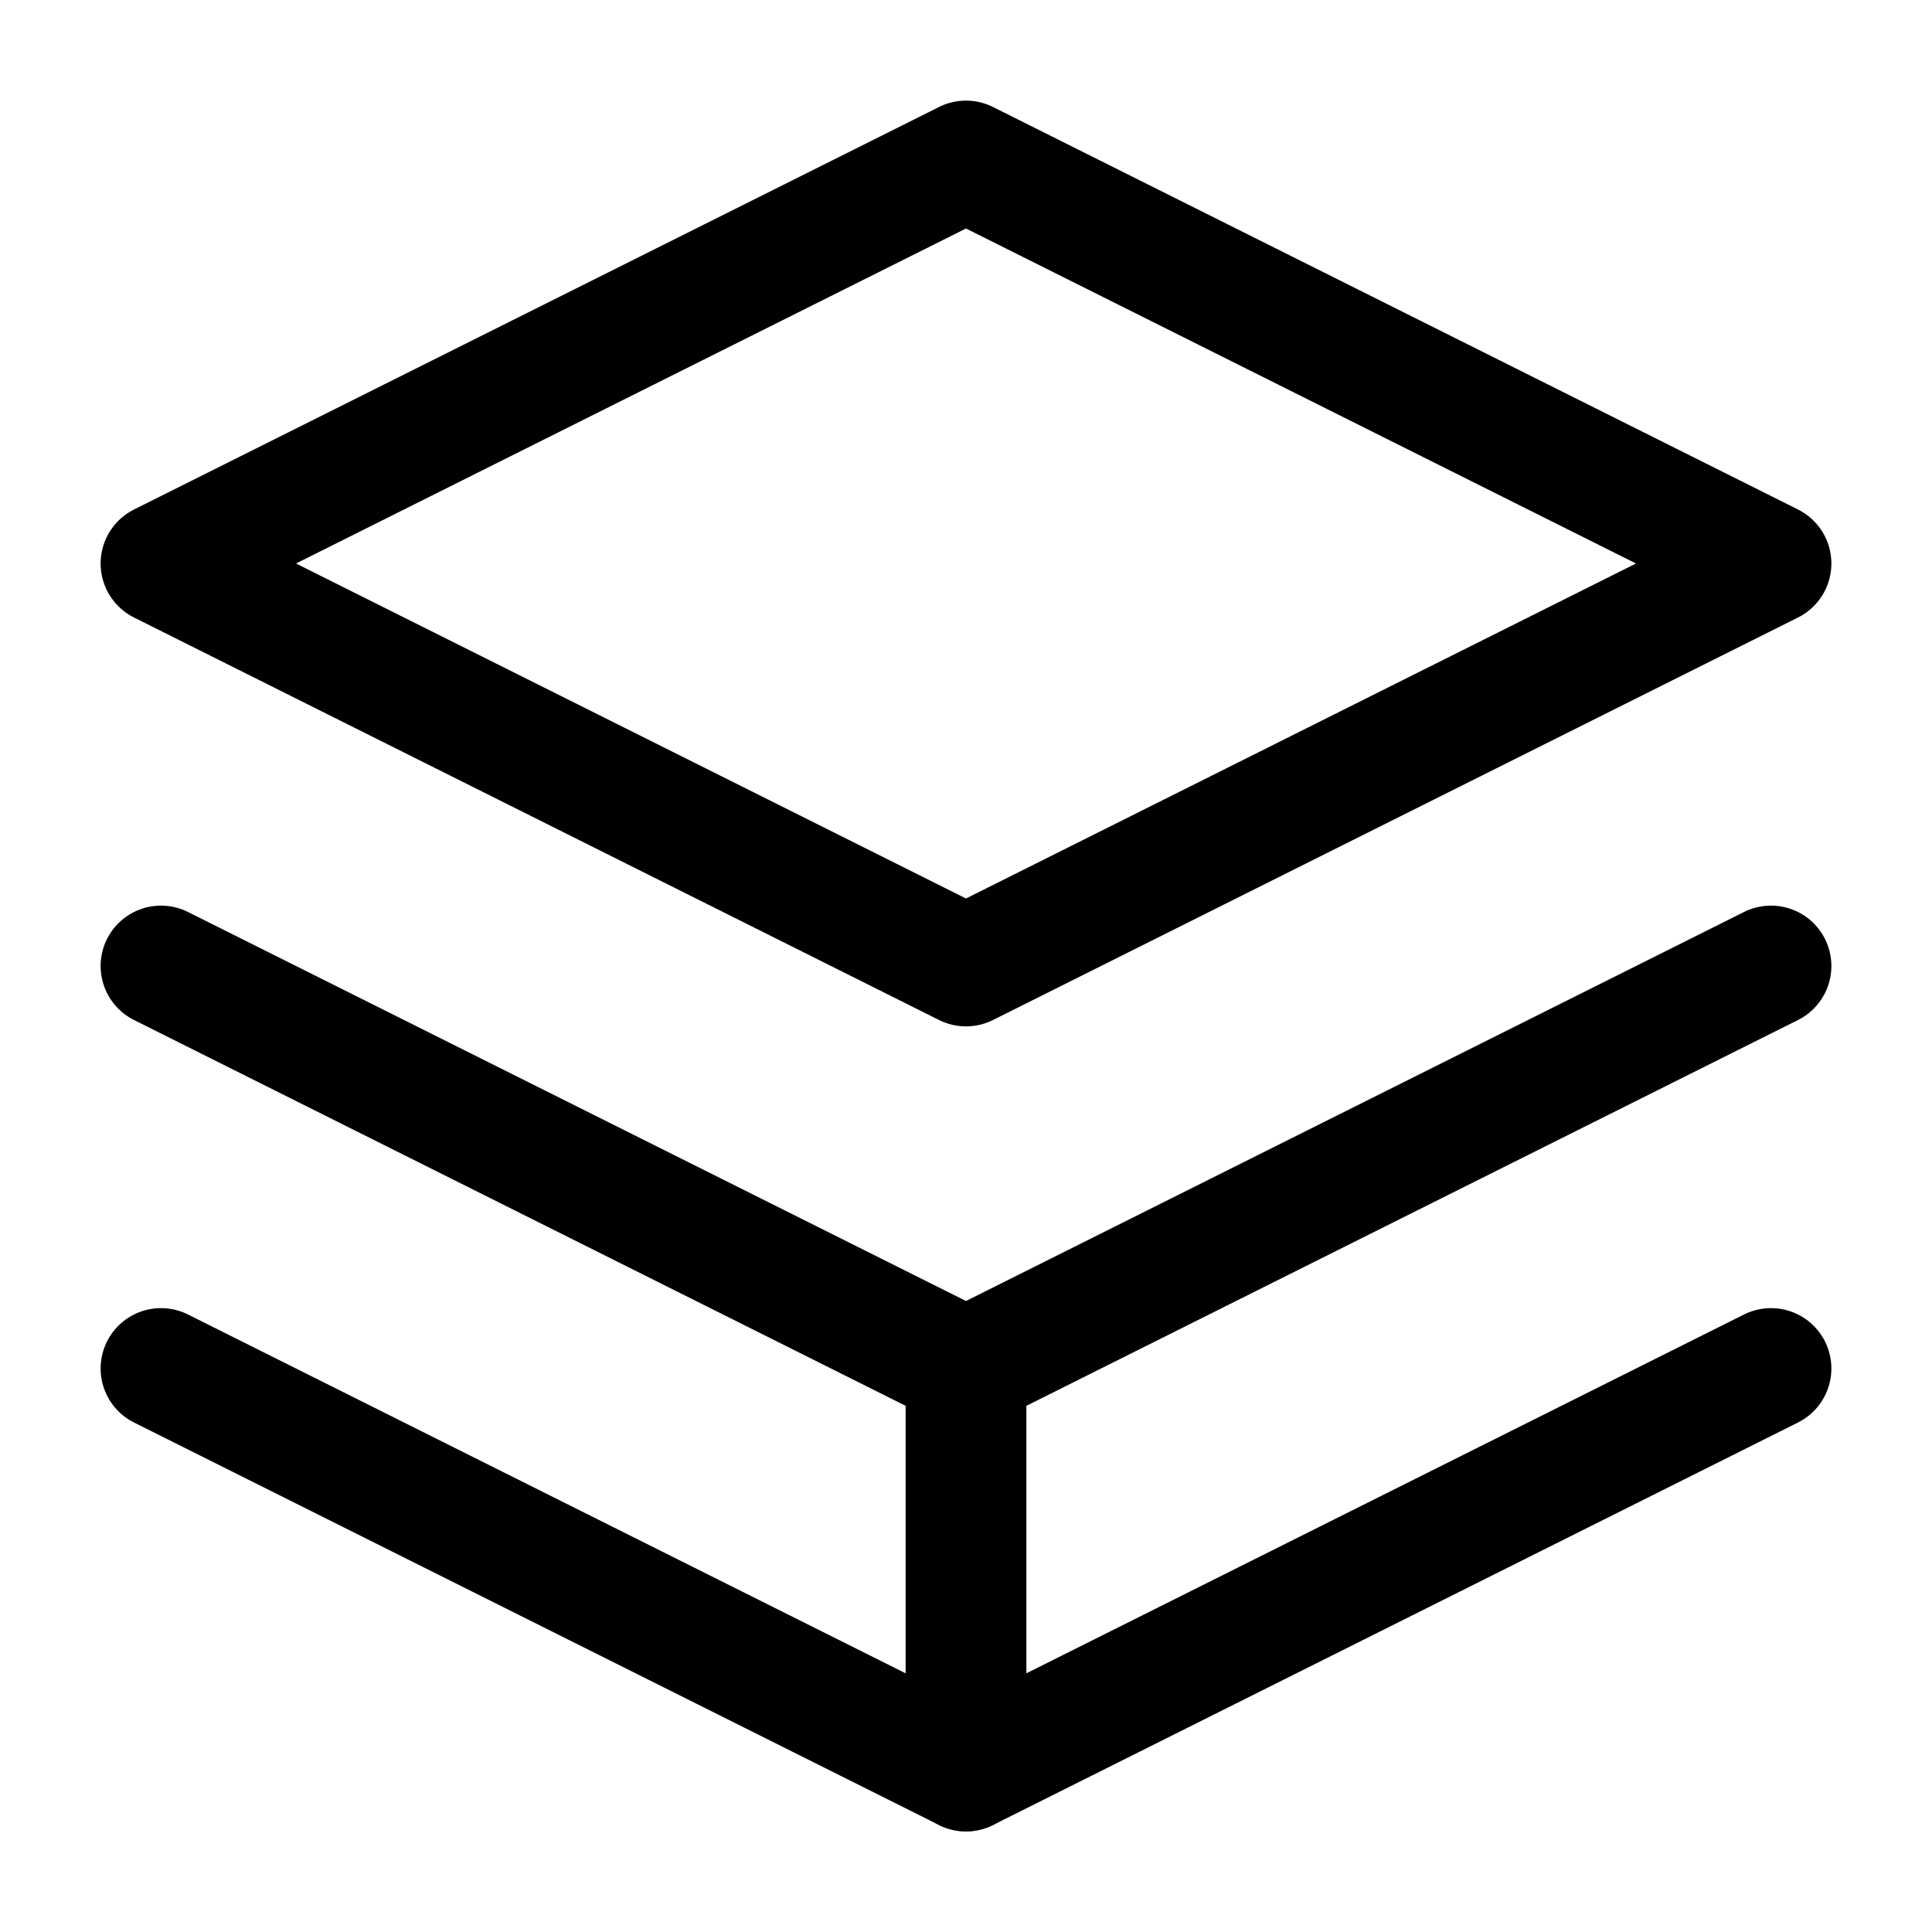
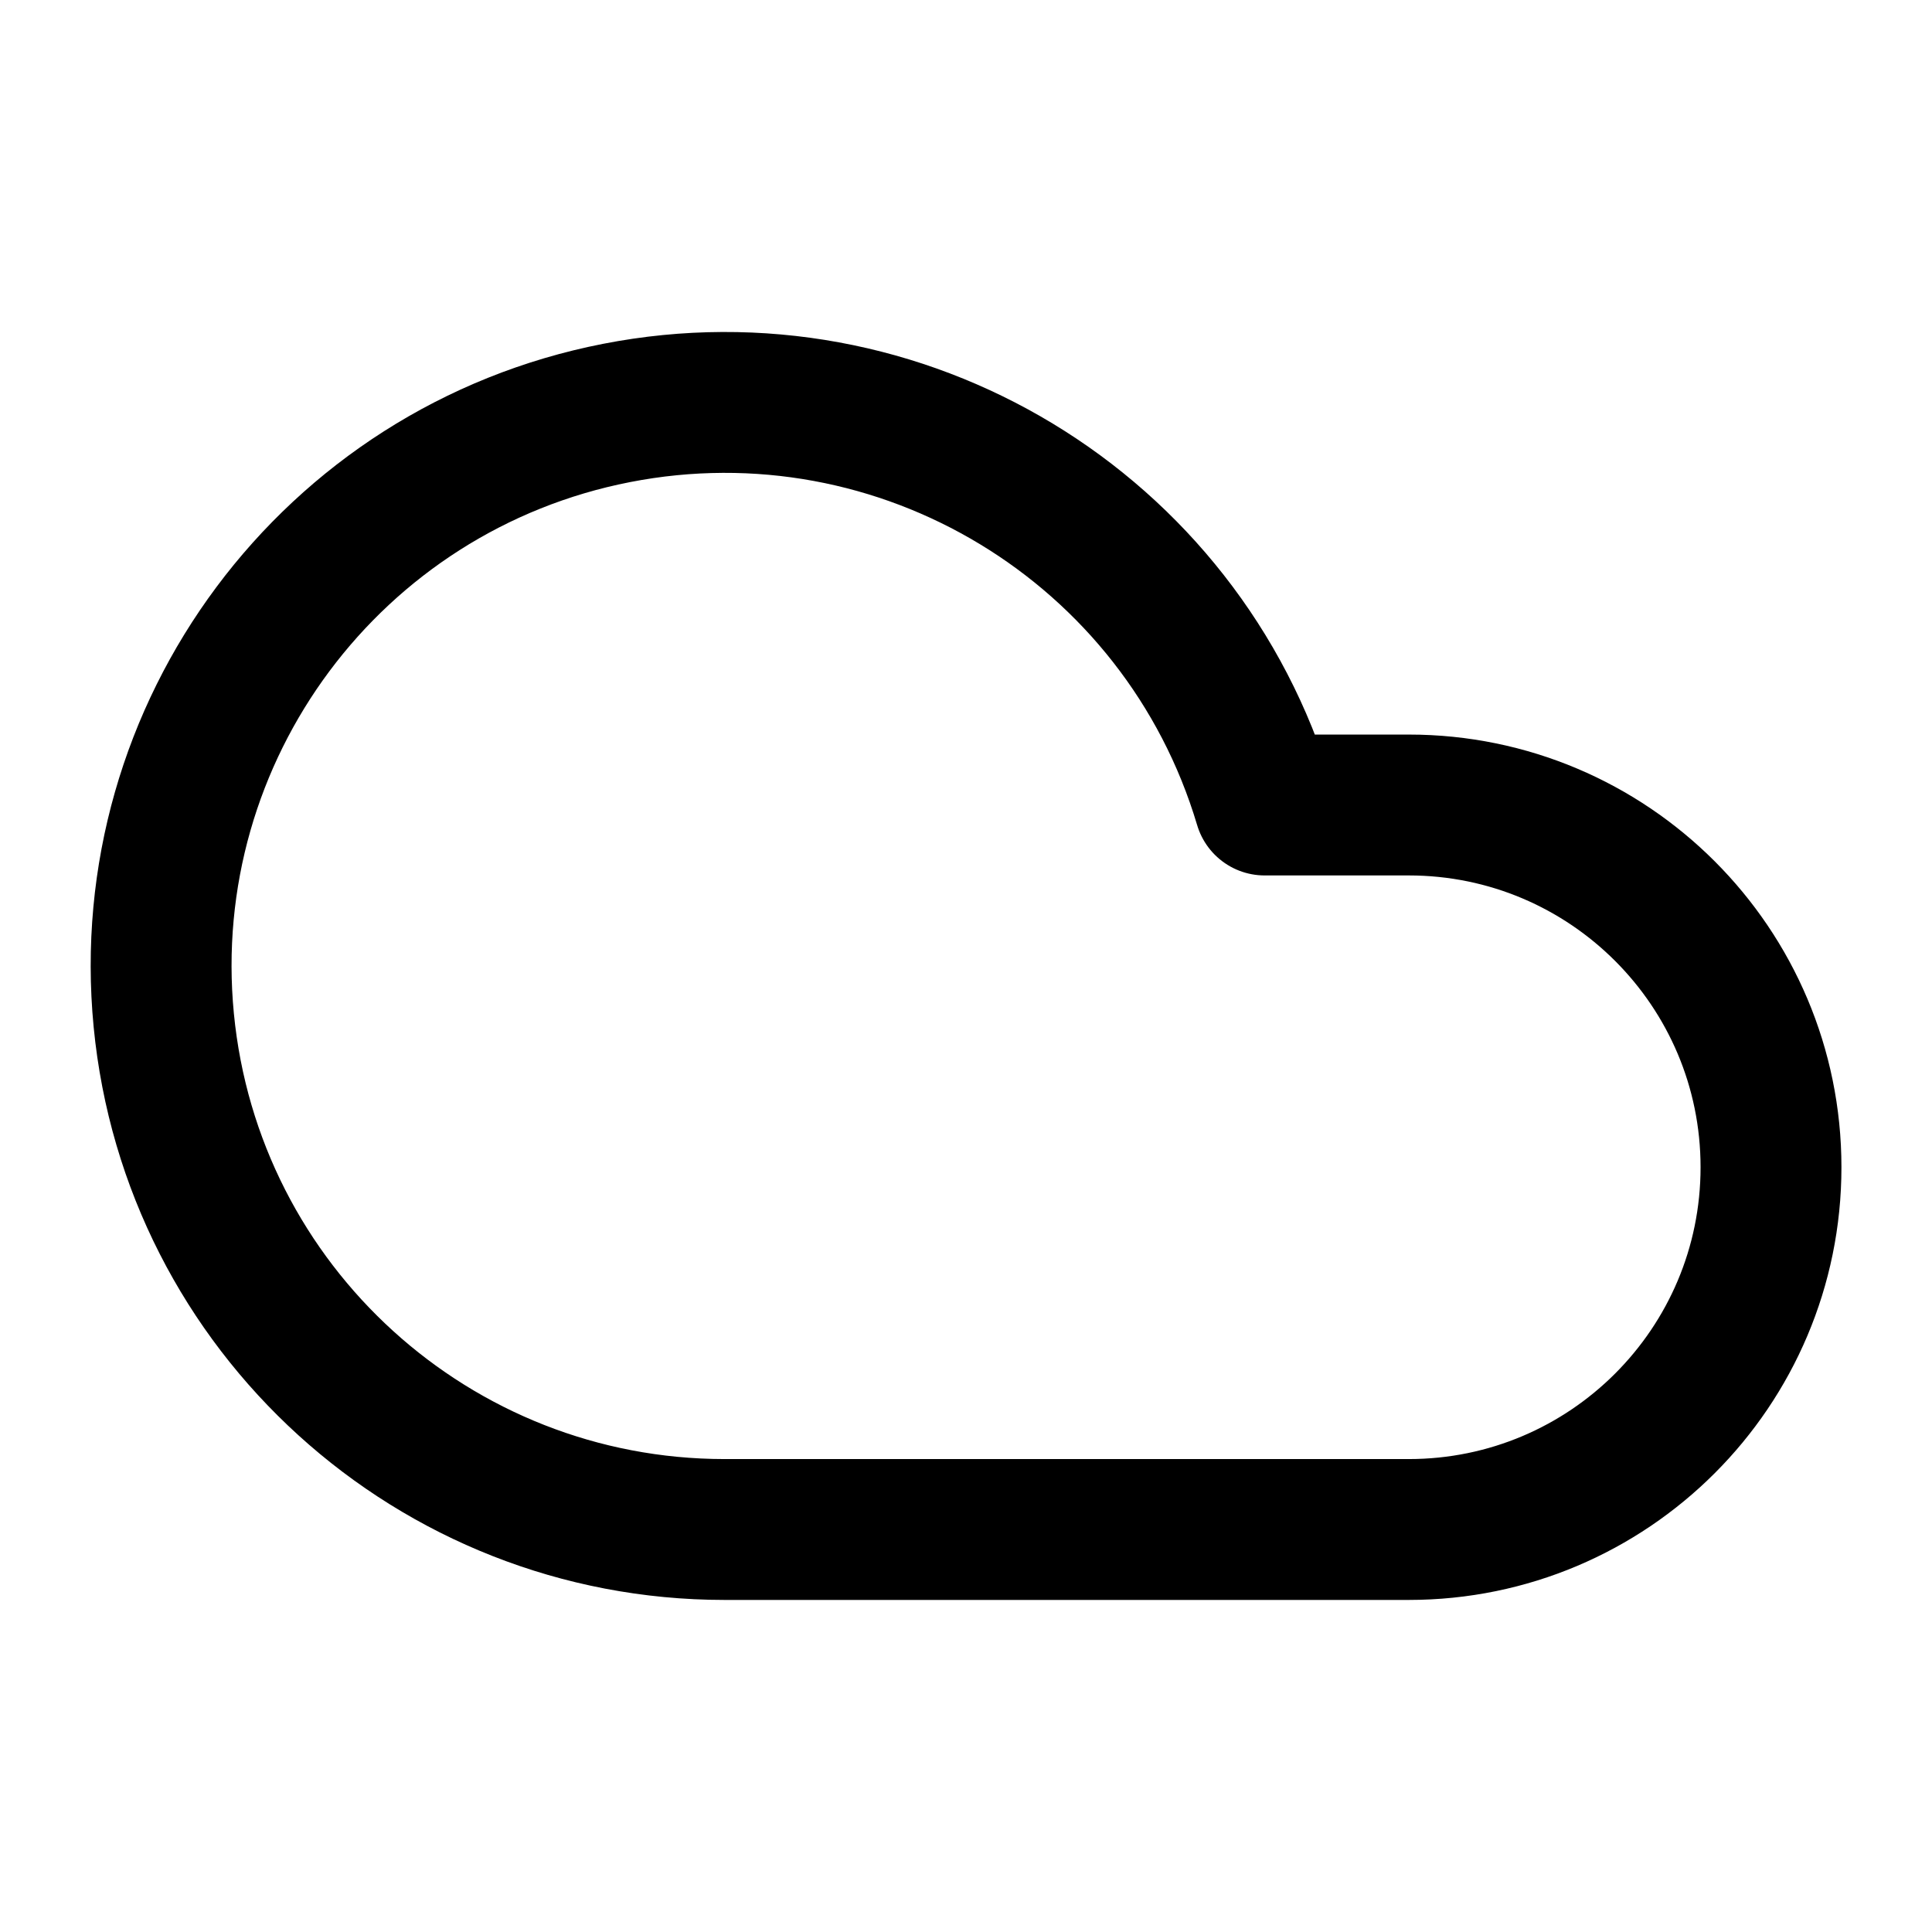
- <svg xmlns="http://www.w3.org/2000/svg" viewBox="0 0 24 24" fill="none" stroke="currentColor" stroke-width="1.5" stroke-linecap="round" stroke-linejoin="round">
-   <path d="M12 2L2 7l10 5 10-5-10-5z" />
-   <path d="M2 17l10 5 10-5" />
-   <path d="M2 12l10 5 10-5" />
-   <path d="M12 22V17" />
+ <svg xmlns="http://www.w3.org/2000/svg" viewBox="0 0 24 24" fill="none" stroke="currentColor" stroke-width="1.75" stroke-linecap="round" stroke-linejoin="round" aria-hidden="true" focusable="false">
+   <path d="M17.5 19H9a7 7 0 1 1 6.71-9h1.79a4.5 4.5 0 1 1 0 9Z" />
</svg>
